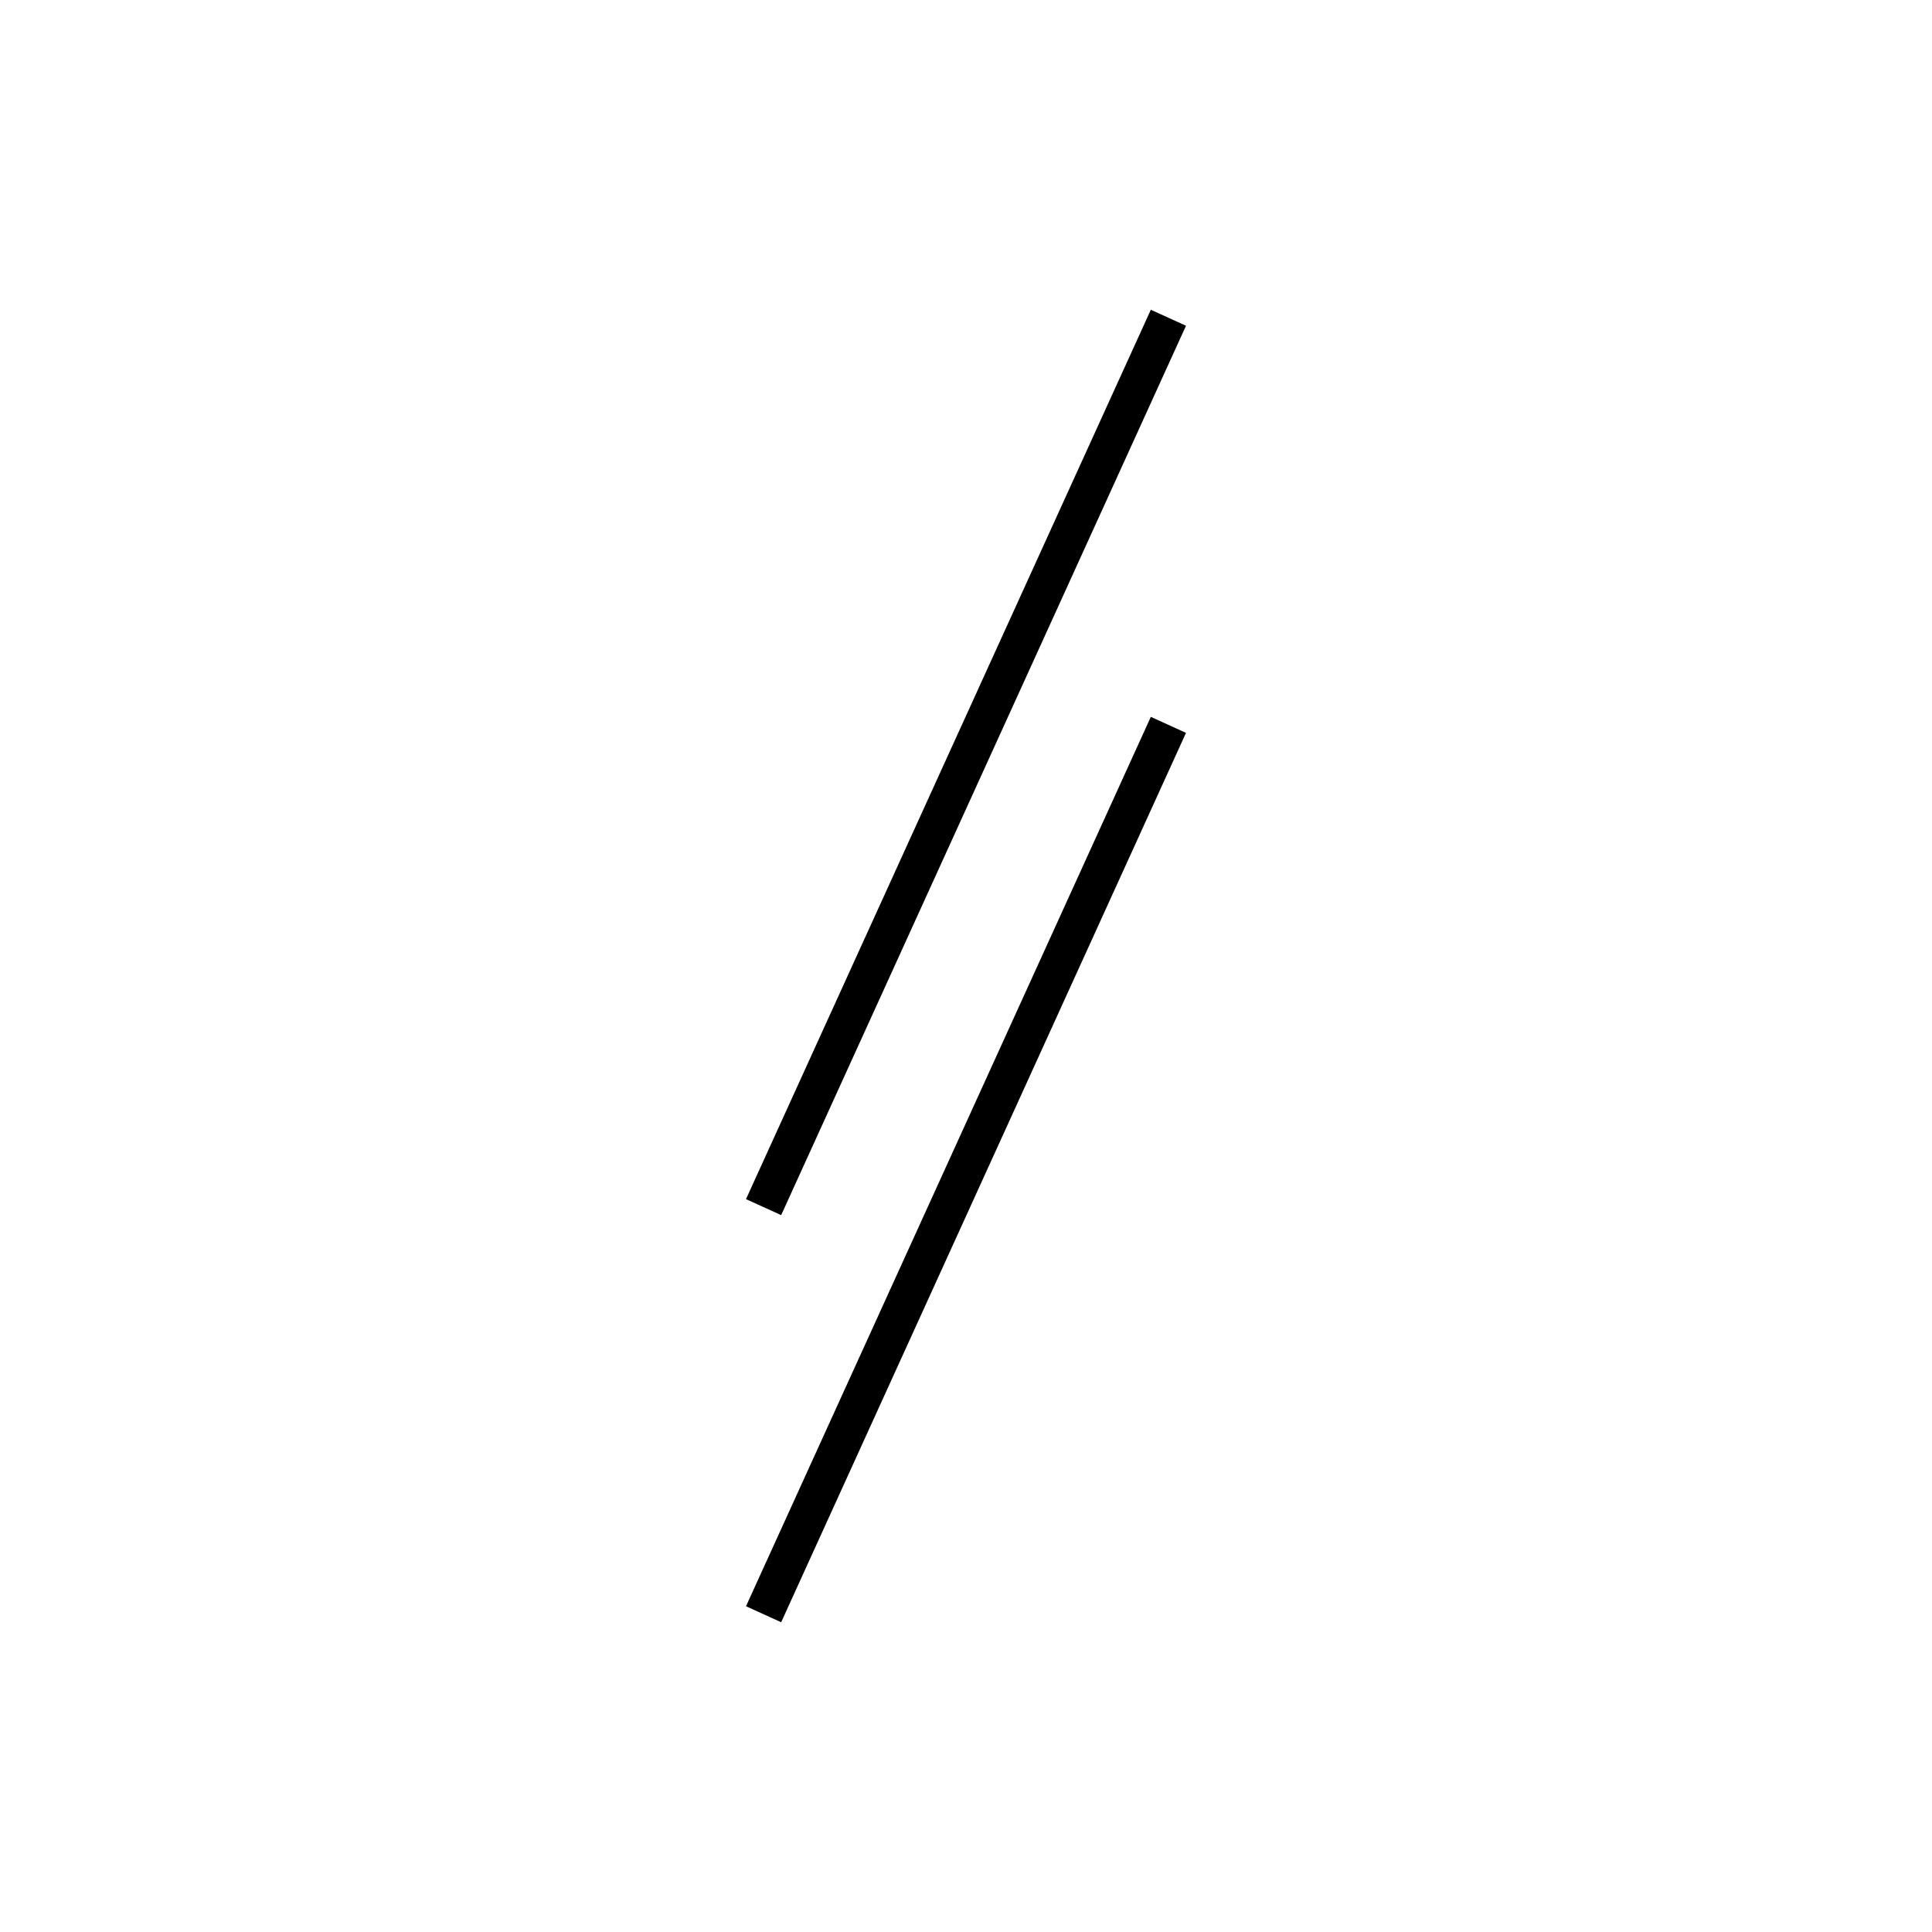
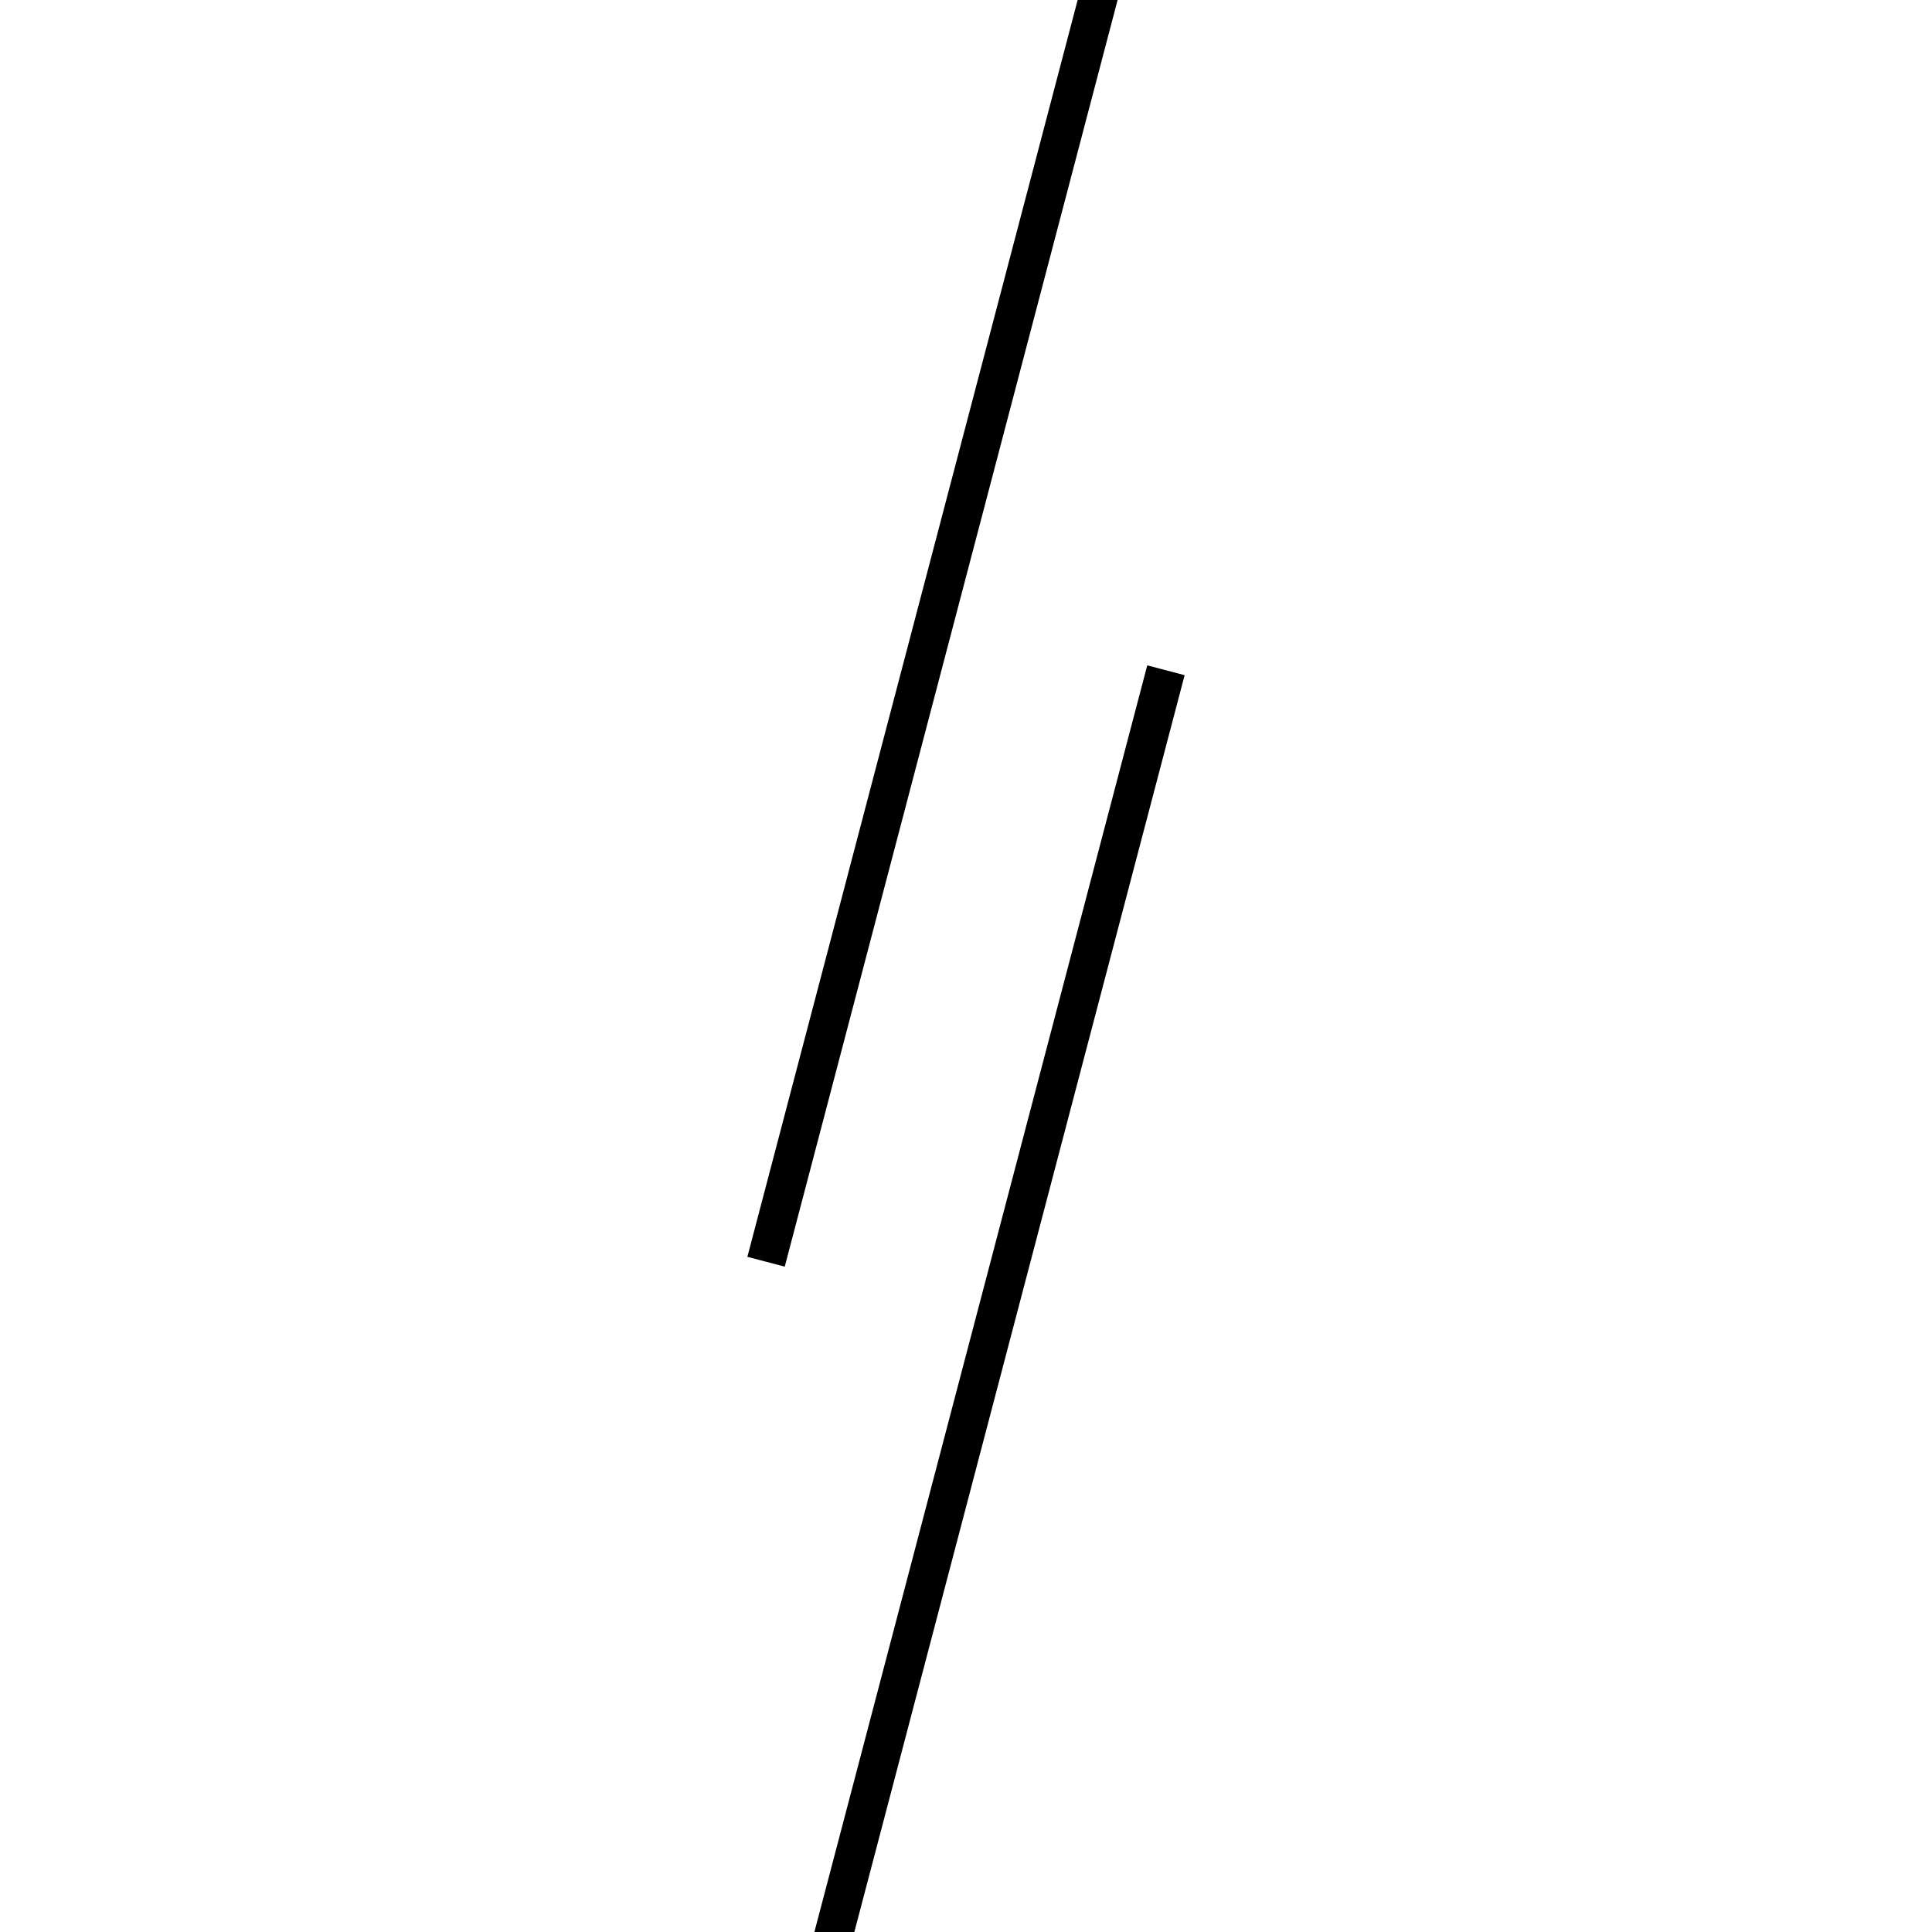
<svg xmlns="http://www.w3.org/2000/svg" height="100" width="100">
-   <line x1="60.477" y1="37.519" x2="39.523" y2="83.553" stroke-width="2" stroke="black" />
-   <line x1="60.477" y1="16.447" x2="39.523" y2="62.481" stroke-width="2" stroke="black" />
+   <line x1="60.349" y1="34.693" x2="39.651" y2="113.454" stroke-width="2" stroke="black" />
+   <line x1="60.349" y1="-13.454" x2="39.651" y2="65.307" stroke-width="2" stroke="black" />
</svg>
